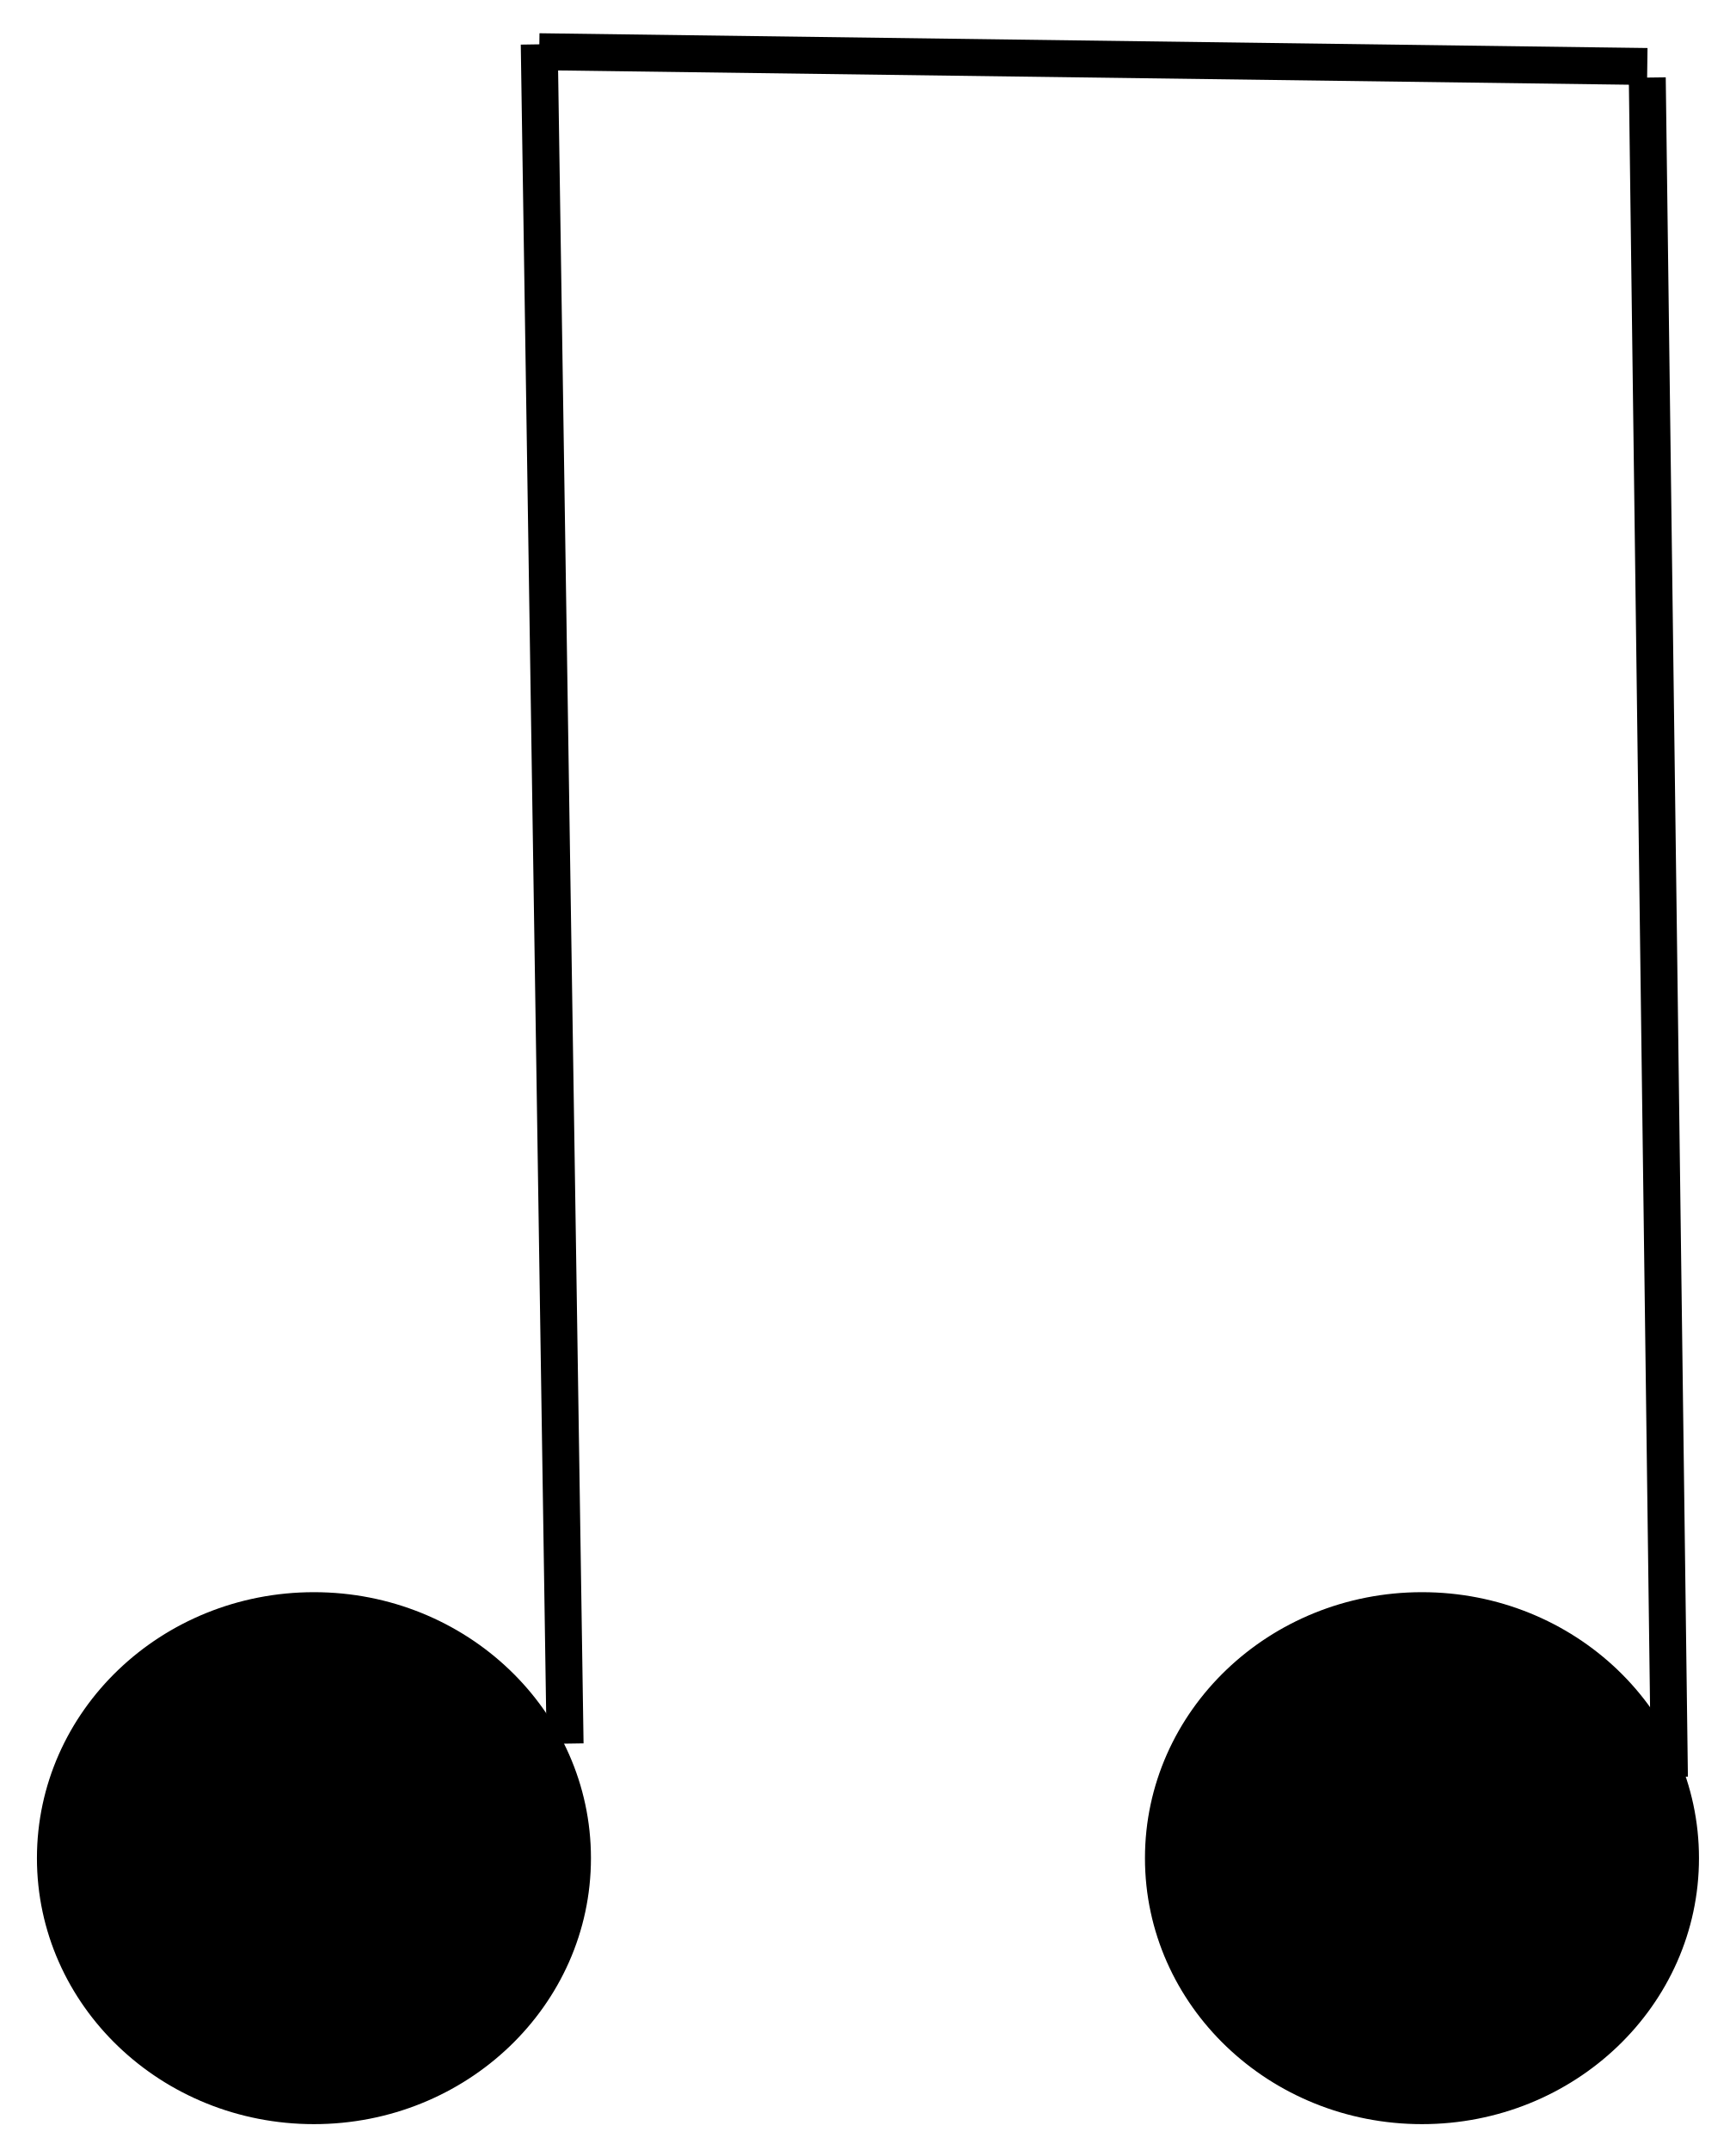
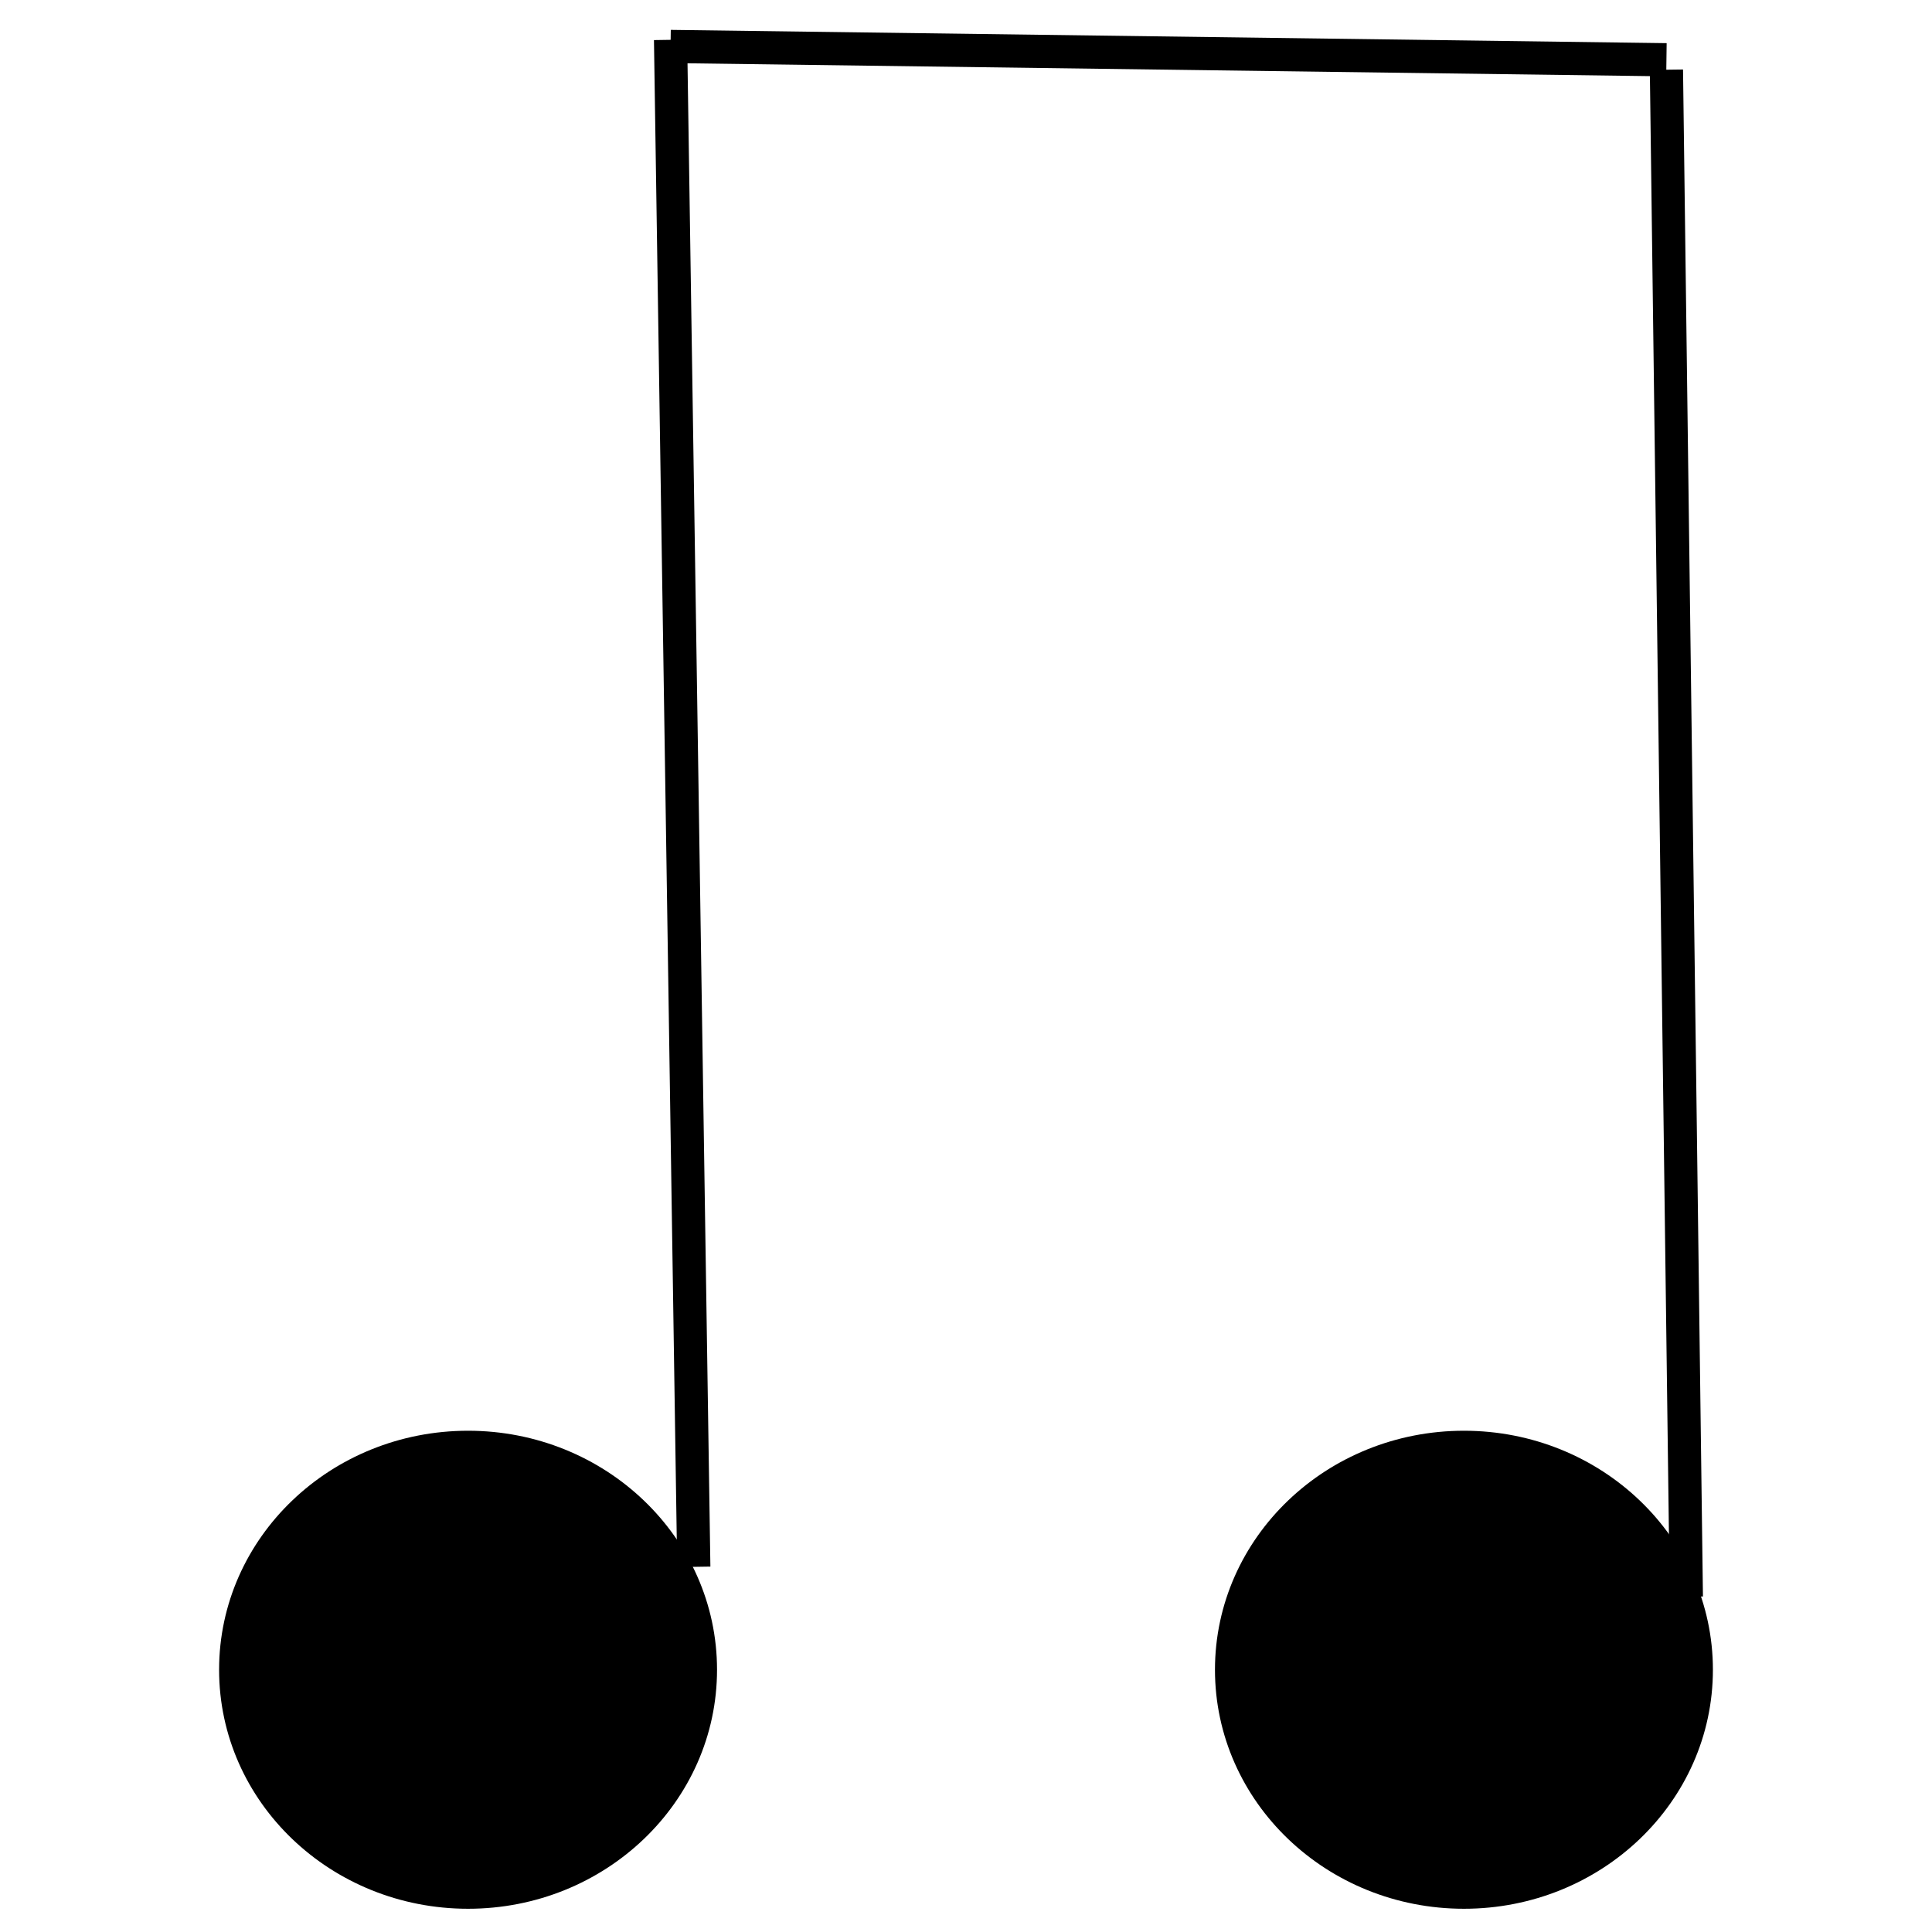
- <svg xmlns="http://www.w3.org/2000/svg" version="1.1" id="Layer_1" x="0px" y="0px" viewBox="0 0 47 58.2" style="enable-background:new 0 0 47 58.2;" xml:space="preserve">
+ <svg xmlns="http://www.w3.org/2000/svg" width="40" height="40" version="1.1" id="Layer_1" x="0px" y="0px" viewBox="0 0 47 58.2" style="enable-background:new 0 0 47 58.2;" xml:space="preserve">
  <style type="text/css">
	.st0{fill:none;stroke:#000000;stroke-miterlimit:10;}
	.st1{stroke:#000000;stroke-miterlimit:10;}
</style>
  <line id="XMLID_267_" class="st0" x1="15.3" y1="47.2" x2="14.6" y2="1.2" />
  <line id="XMLID_199_" class="st0" x1="45.2" y1="48.1" x2="44.6" y2="2.1" />
  <ellipse id="XMLID_146_" class="st1" cx="8.5" cy="50.3" rx="7" ry="6.7" />
  <ellipse id="XMLID_117_" class="st1" cx="38.5" cy="50.3" rx="7" ry="6.7" />
  <line id="XMLID_115_" class="st0" x1="14.6" y1="1.4" x2="44.6" y2="1.8" />
</svg>
